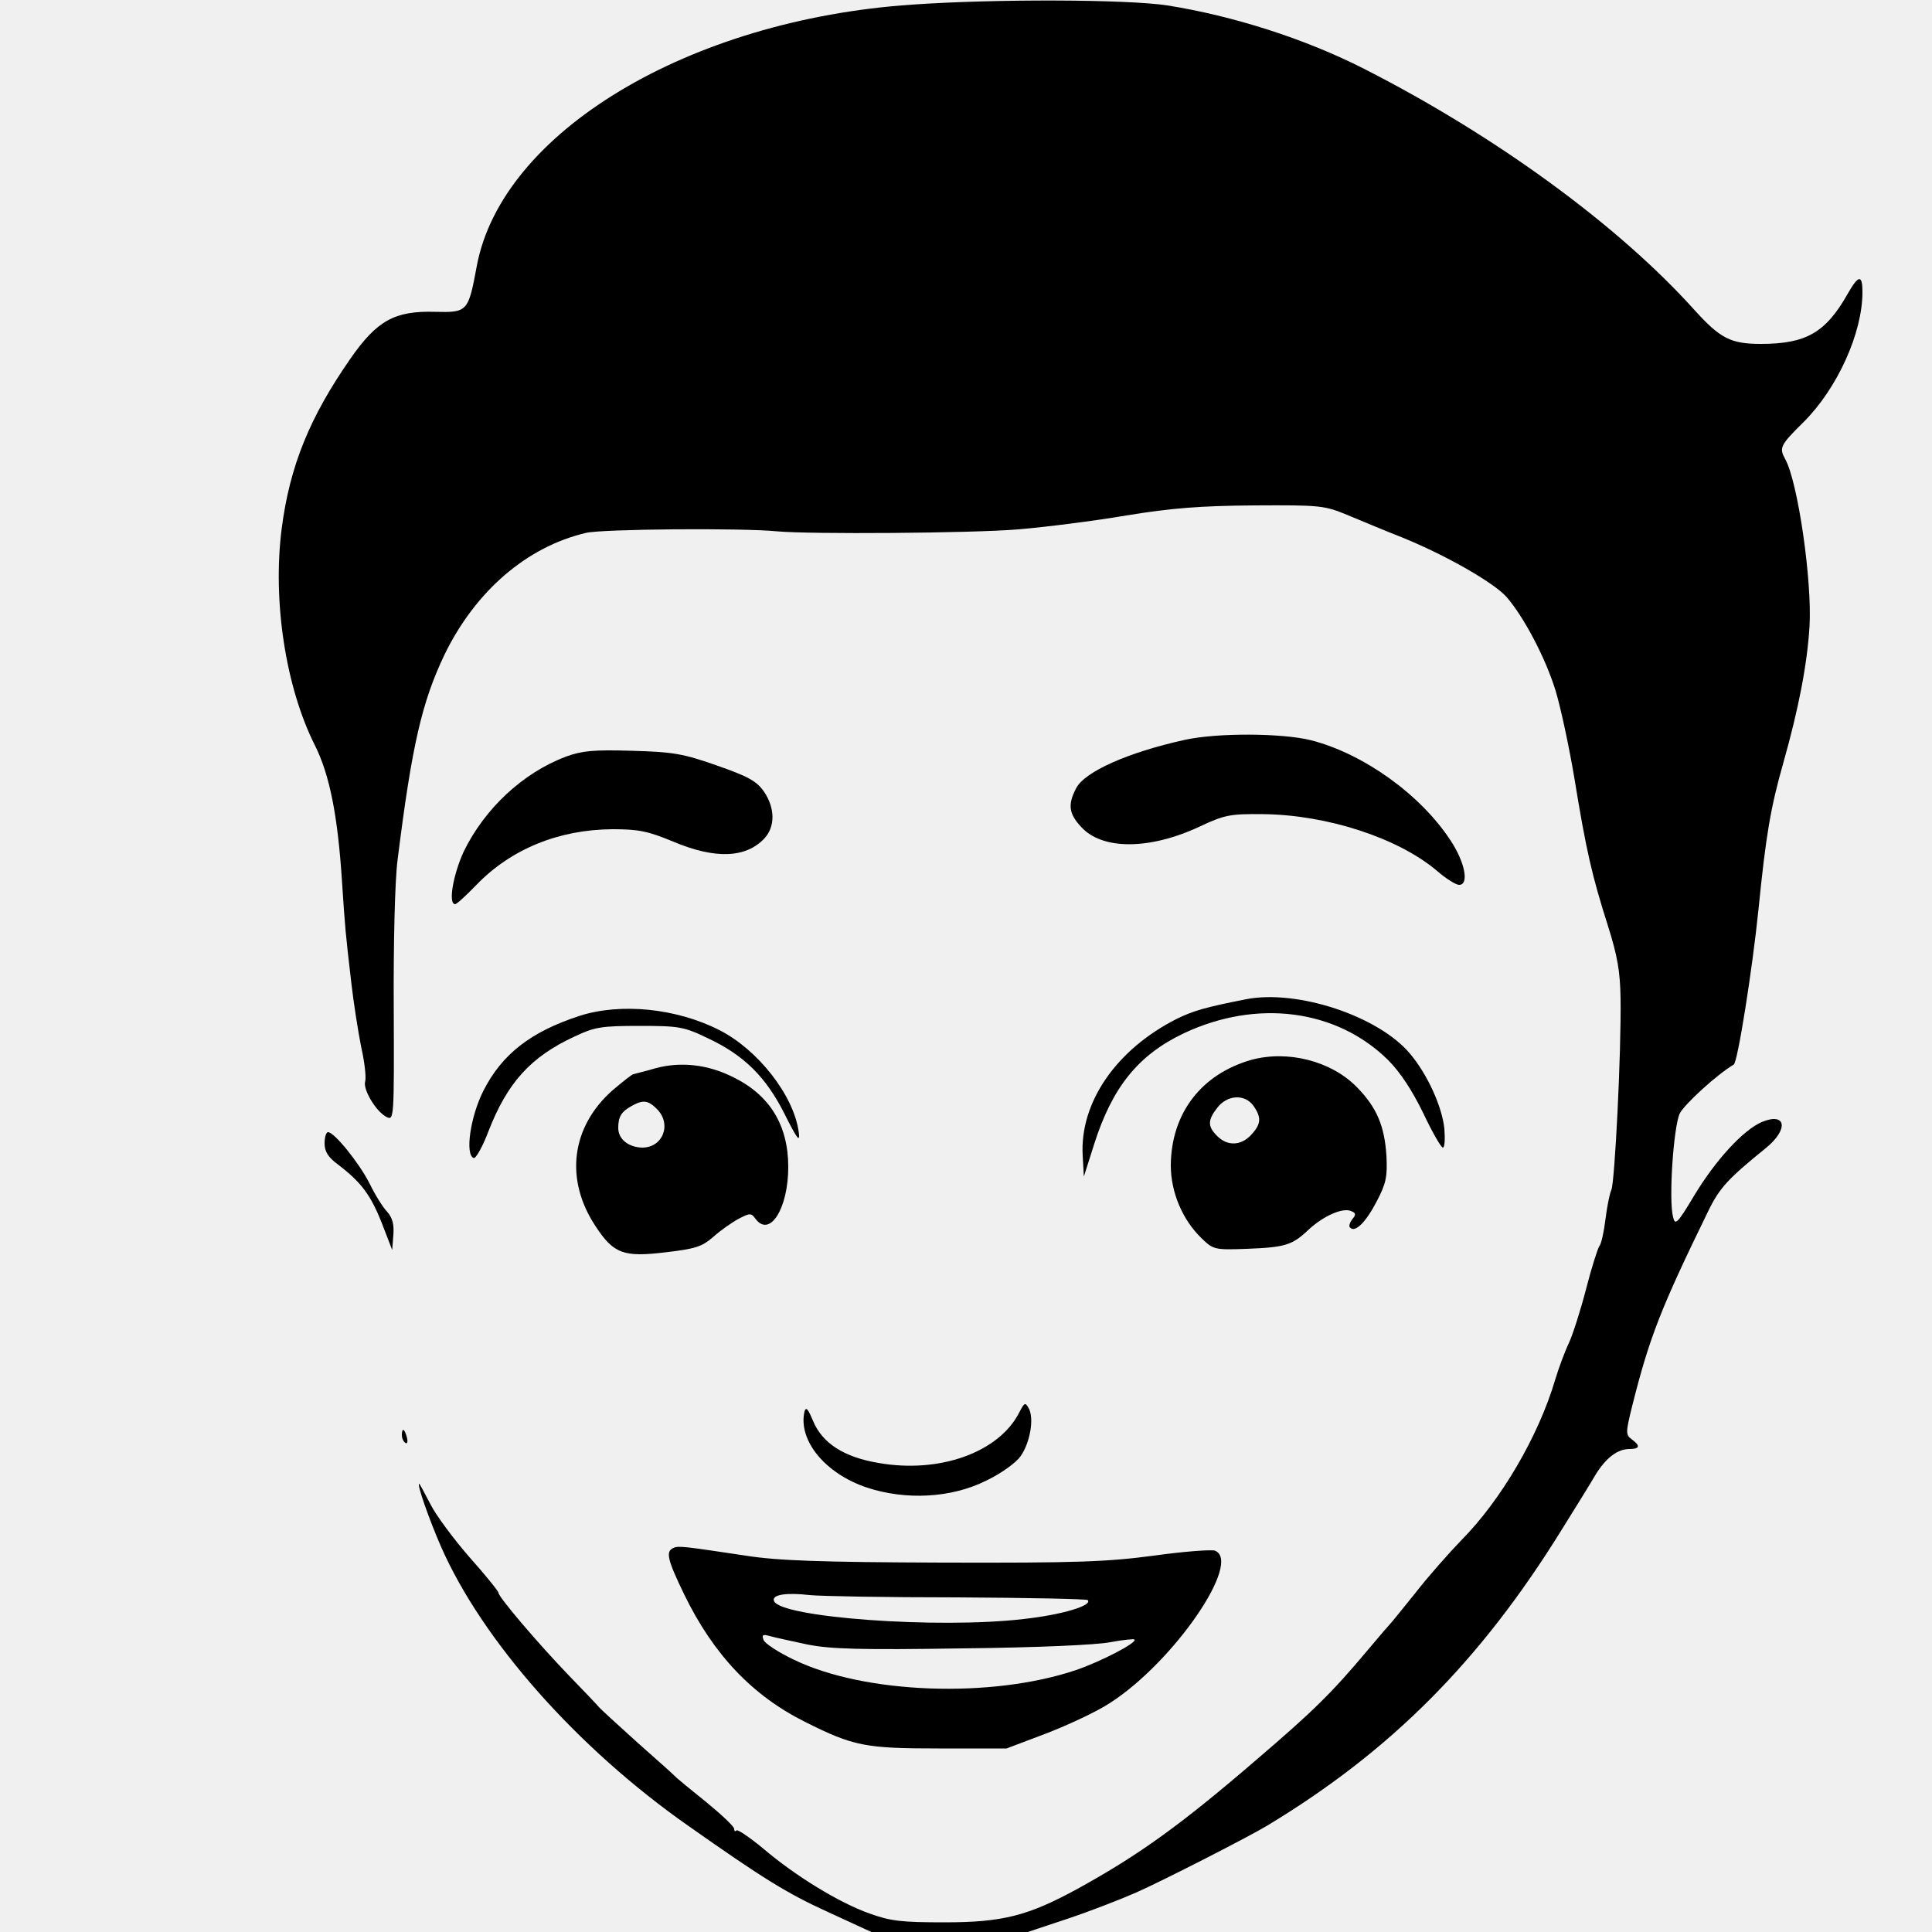
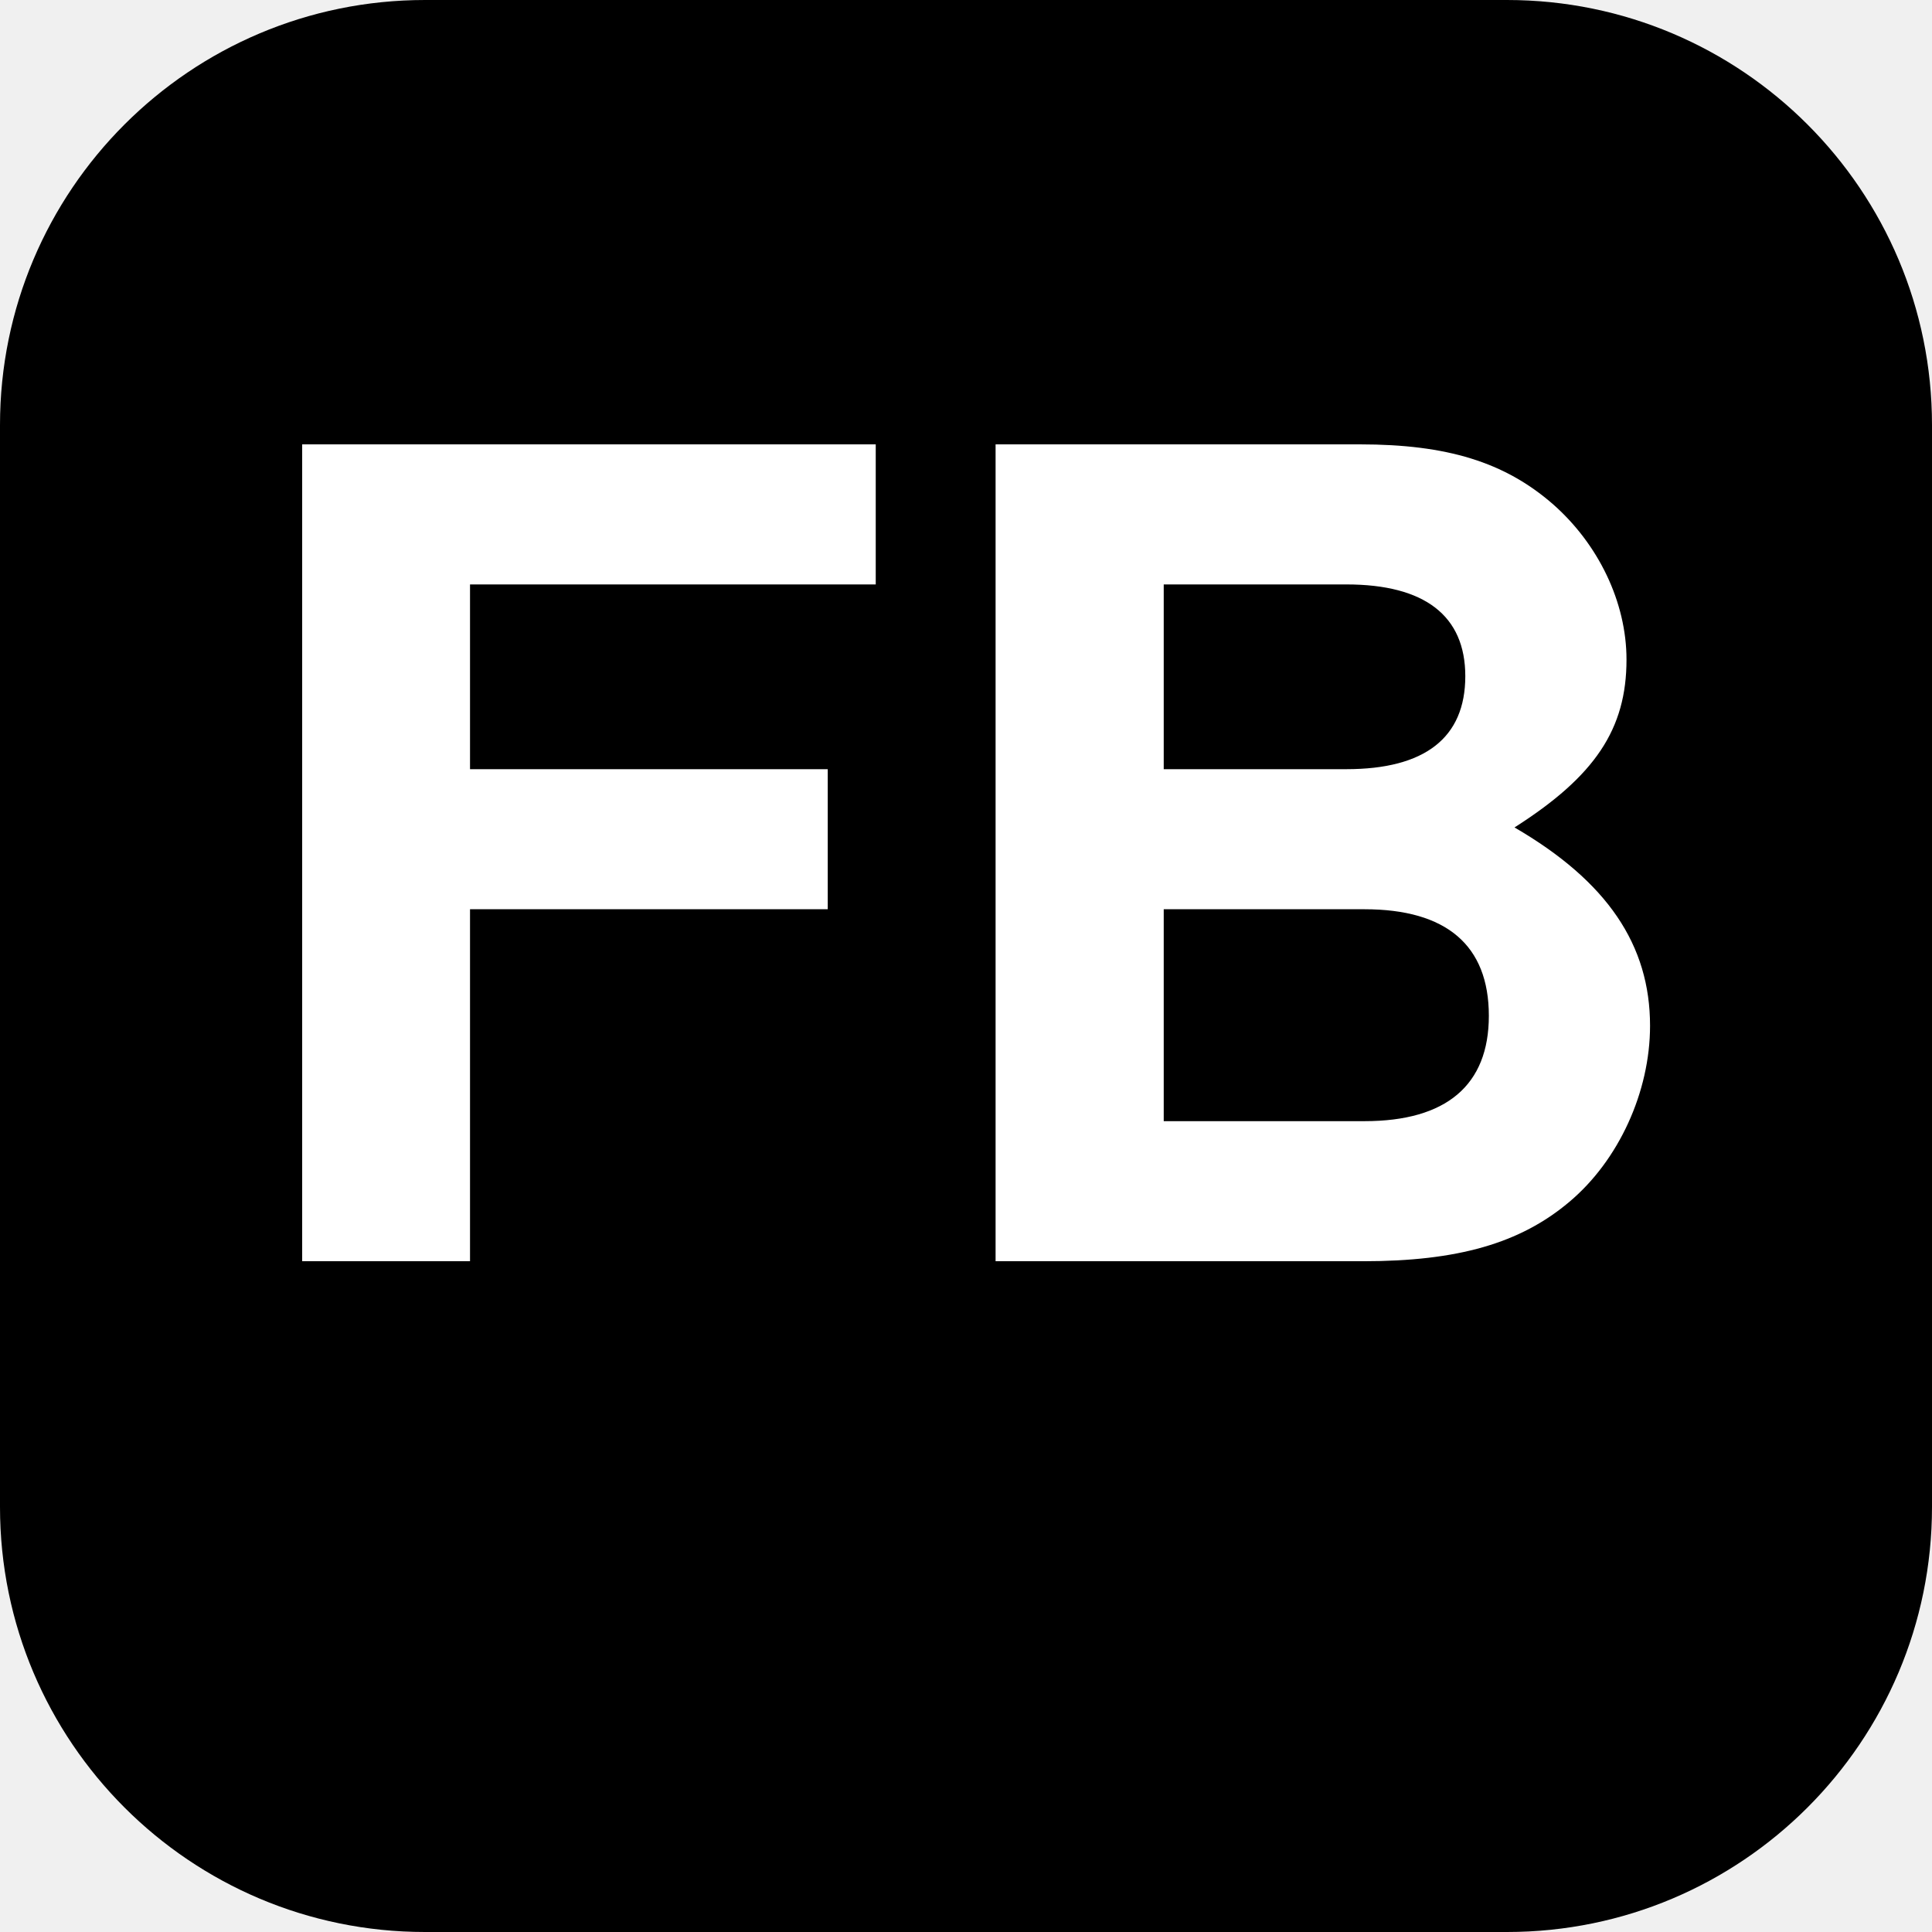
- <svg xmlns="http://www.w3.org/2000/svg" version="1.0" width="500pt" height="500pt" viewBox="0 0 500 500" preserveAspectRatio="xMidYMid meet">
-   <g transform="translate(0,500) scale(0.1,-0.1)" fill="#000000" stroke="none">
-     <path d="M2360 4988 c-577 -39 -1061 -330 -1126 -676 -22 -119 -24 -121 -108 -119 -104 3 -150 -22 -219 -121 -105 -151 -157 -277 -178 -440 -24 -187 10 -410 86 -561 38 -76 59 -181 70 -351 8 -122 9 -133 24 -262 6 -53 18 -129 26 -169 9 -39 13 -79 10 -88 -6 -20 27 -76 54 -91 21 -11 21 -10 20 282 -1 166 3 332 10 383 37 297 63 408 121 530 80 165 213 280 367 316 44 10 400 13 493 4 84 -8 507 -5 625 5 72 6 198 22 280 36 116 19 191 25 330 26 175 1 182 0 245 -26 36 -15 98 -41 139 -57 111 -45 236 -116 270 -154 45 -52 101 -158 127 -243 13 -43 35 -145 49 -229 30 -184 45 -249 86 -378 25 -79 32 -119 33 -190 2 -138 -15 -477 -24 -495 -4 -8 -11 -42 -15 -75 -4 -33 -11 -65 -16 -70 -4 -6 -20 -55 -34 -110 -14 -54 -34 -117 -44 -139 -11 -23 -27 -66 -36 -96 -43 -146 -140 -312 -243 -416 -32 -33 -85 -93 -117 -134 -33 -41 -62 -77 -65 -80 -3 -3 -30 -34 -60 -70 -94 -112 -141 -158 -287 -283 -195 -168 -304 -247 -464 -335 -128 -70 -194 -87 -344 -87 -111 0 -140 3 -195 23 -79 28 -193 98 -276 169 -34 28 -65 49 -68 46 -3 -4 -6 -2 -6 4 0 6 -33 37 -72 69 -40 32 -75 61 -78 64 -3 4 -48 44 -100 90 -52 47 -97 88 -100 92 -3 4 -37 40 -76 80 -81 84 -184 205 -184 216 0 4 -34 46 -75 92 -41 47 -87 109 -101 137 -15 29 -28 53 -29 53 -7 0 26 -93 56 -162 107 -244 353 -522 640 -723 193 -136 256 -175 359 -222 l115 -53 202 0 203 0 102 34 c57 19 137 50 178 68 66 29 293 145 339 173 320 193 552 426 762 765 36 58 76 122 88 143 27 44 57 67 88 67 27 0 29 8 6 25 -16 12 -16 17 1 86 45 179 74 253 198 507 29 59 52 83 147 160 61 49 54 95 -10 68 -48 -21 -119 -98 -175 -191 -43 -72 -49 -77 -54 -55 -12 44 1 233 17 268 12 24 96 101 140 127 10 6 48 245 64 402 19 190 31 262 64 378 39 138 62 254 68 354 7 117 -30 374 -63 433 -16 29 -13 36 48 96 87 87 152 230 152 336 0 46 -10 45 -38 -4 -57 -101 -108 -130 -225 -130 -78 0 -105 14 -172 88 -196 218 -513 450 -855 624 -153 78 -339 137 -509 164 -105 16 -449 17 -661 2z" />
-     <path d="M3065 3085 c-145 -32 -258 -82 -280 -125 -22 -42 -19 -66 13 -100 54 -60 177 -60 307 1 64 30 78 33 165 32 164 -2 347 -61 448 -146 24 -21 50 -37 58 -37 27 0 15 59 -22 115 -78 119 -225 224 -360 259 -75 19 -244 20 -329 1z" />
-     <path d="M1465 3042 c-112 -42 -211 -135 -265 -246 -27 -59 -41 -136 -22 -136 4 0 29 23 55 50 90 93 213 143 352 144 68 0 92 -5 157 -32 109 -46 189 -43 237 9 27 30 27 77 -1 119 -19 28 -40 40 -123 69 -88 31 -114 35 -220 38 -99 3 -129 0 -170 -15z" />
-     <path d="M3225 2414 c-107 -21 -137 -30 -180 -51 -156 -79 -251 -216 -243 -354 l3 -54 27 85 c47 147 114 230 232 286 189 89 395 62 528 -69 32 -32 62 -78 91 -137 23 -49 46 -89 51 -90 5 0 6 22 4 49 -6 57 -43 139 -88 193 -81 98 -292 168 -425 142z" />
-     <path d="M1500 2371 c-126 -41 -201 -99 -249 -194 -34 -67 -48 -166 -25 -174 5 -2 23 29 38 69 49 126 109 193 224 246 51 24 68 27 167 27 102 0 115 -2 177 -32 94 -44 151 -101 199 -197 33 -66 40 -74 36 -45 -13 94 -105 212 -205 263 -112 57 -256 71 -362 37z" />
-     <path d="M3238 2257 c-129 -37 -207 -138 -208 -273 0 -69 30 -141 80 -189 30 -29 34 -30 116 -27 100 4 118 9 161 50 38 35 87 57 109 48 13 -5 14 -9 4 -21 -7 -9 -10 -19 -6 -22 13 -14 41 14 69 68 24 46 28 63 25 119 -5 76 -25 124 -76 176 -66 68 -179 97 -274 71z m6 -119 c21 -30 20 -47 -6 -75 -26 -28 -61 -30 -88 -3 -25 25 -25 41 1 74 26 33 71 35 93 4z" />
-     <path d="M1695 2235 c-27 -8 -53 -14 -56 -15 -3 0 -27 -19 -53 -41 -108 -95 -125 -231 -45 -352 47 -72 73 -81 181 -68 77 9 94 14 124 40 19 17 49 38 66 47 29 15 32 15 43 0 37 -50 85 26 85 134 0 108 -48 186 -142 232 -67 34 -138 41 -203 23z m5 -105 c39 -39 16 -100 -38 -100 -36 1 -62 22 -62 51 0 29 8 42 35 57 29 16 42 15 65 -8z" />
-     <path d="M840 2041 c0 -21 9 -36 35 -55 60 -46 84 -78 113 -151 l27 -70 3 39 c2 27 -2 44 -16 60 -11 11 -32 45 -46 74 -27 53 -91 132 -107 132 -5 0 -9 -13 -9 -29z" />
-     <path d="M2637 1343 c-53 -102 -206 -157 -364 -129 -89 15 -145 51 -169 109 -13 31 -18 37 -22 24 -17 -75 54 -161 162 -197 101 -33 218 -27 308 18 38 18 77 46 89 63 25 35 36 99 21 125 -9 16 -11 14 -25 -13z" />
-     <path d="M1040 1286 c0 -8 4 -17 9 -20 5 -4 7 3 4 14 -6 23 -13 26 -13 6z" />
-     <path d="M1743 994 c-21 -9 -16 -30 28 -121 76 -156 177 -262 314 -330 124 -62 154 -68 345 -68 l175 0 103 39 c57 22 132 57 165 79 165 106 343 366 271 394 -9 3 -80 -2 -158 -13 -121 -16 -198 -19 -546 -18 -316 1 -428 5 -510 18 -160 24 -174 26 -187 20z m734 -128 c182 -1 334 -4 338 -7 13 -14 -66 -38 -166 -49 -221 -26 -632 4 -646 47 -6 16 32 22 92 15 28 -3 199 -6 382 -6z m-387 -122 c60 -12 139 -14 400 -10 192 2 349 9 383 16 33 6 61 9 63 7 8 -8 -87 -57 -151 -79 -219 -74 -548 -62 -731 27 -40 19 -75 42 -78 51 -5 13 -2 15 16 10 13 -4 57 -13 98 -22z" />
-   </g>
+ <svg xmlns="http://www.w3.org/2000/svg" viewBox="0 0 100 100">
+   <rect x="0" y="0" width="100" height="100" rx="22" ry="22" fill="black" />
+   <text x="50" y="52" text-anchor="middle" dominant-baseline="central" font-family="Arial Black, Helvetica, sans-serif" font-weight="900" font-size="58" fill="white">FB</text>
</svg>
